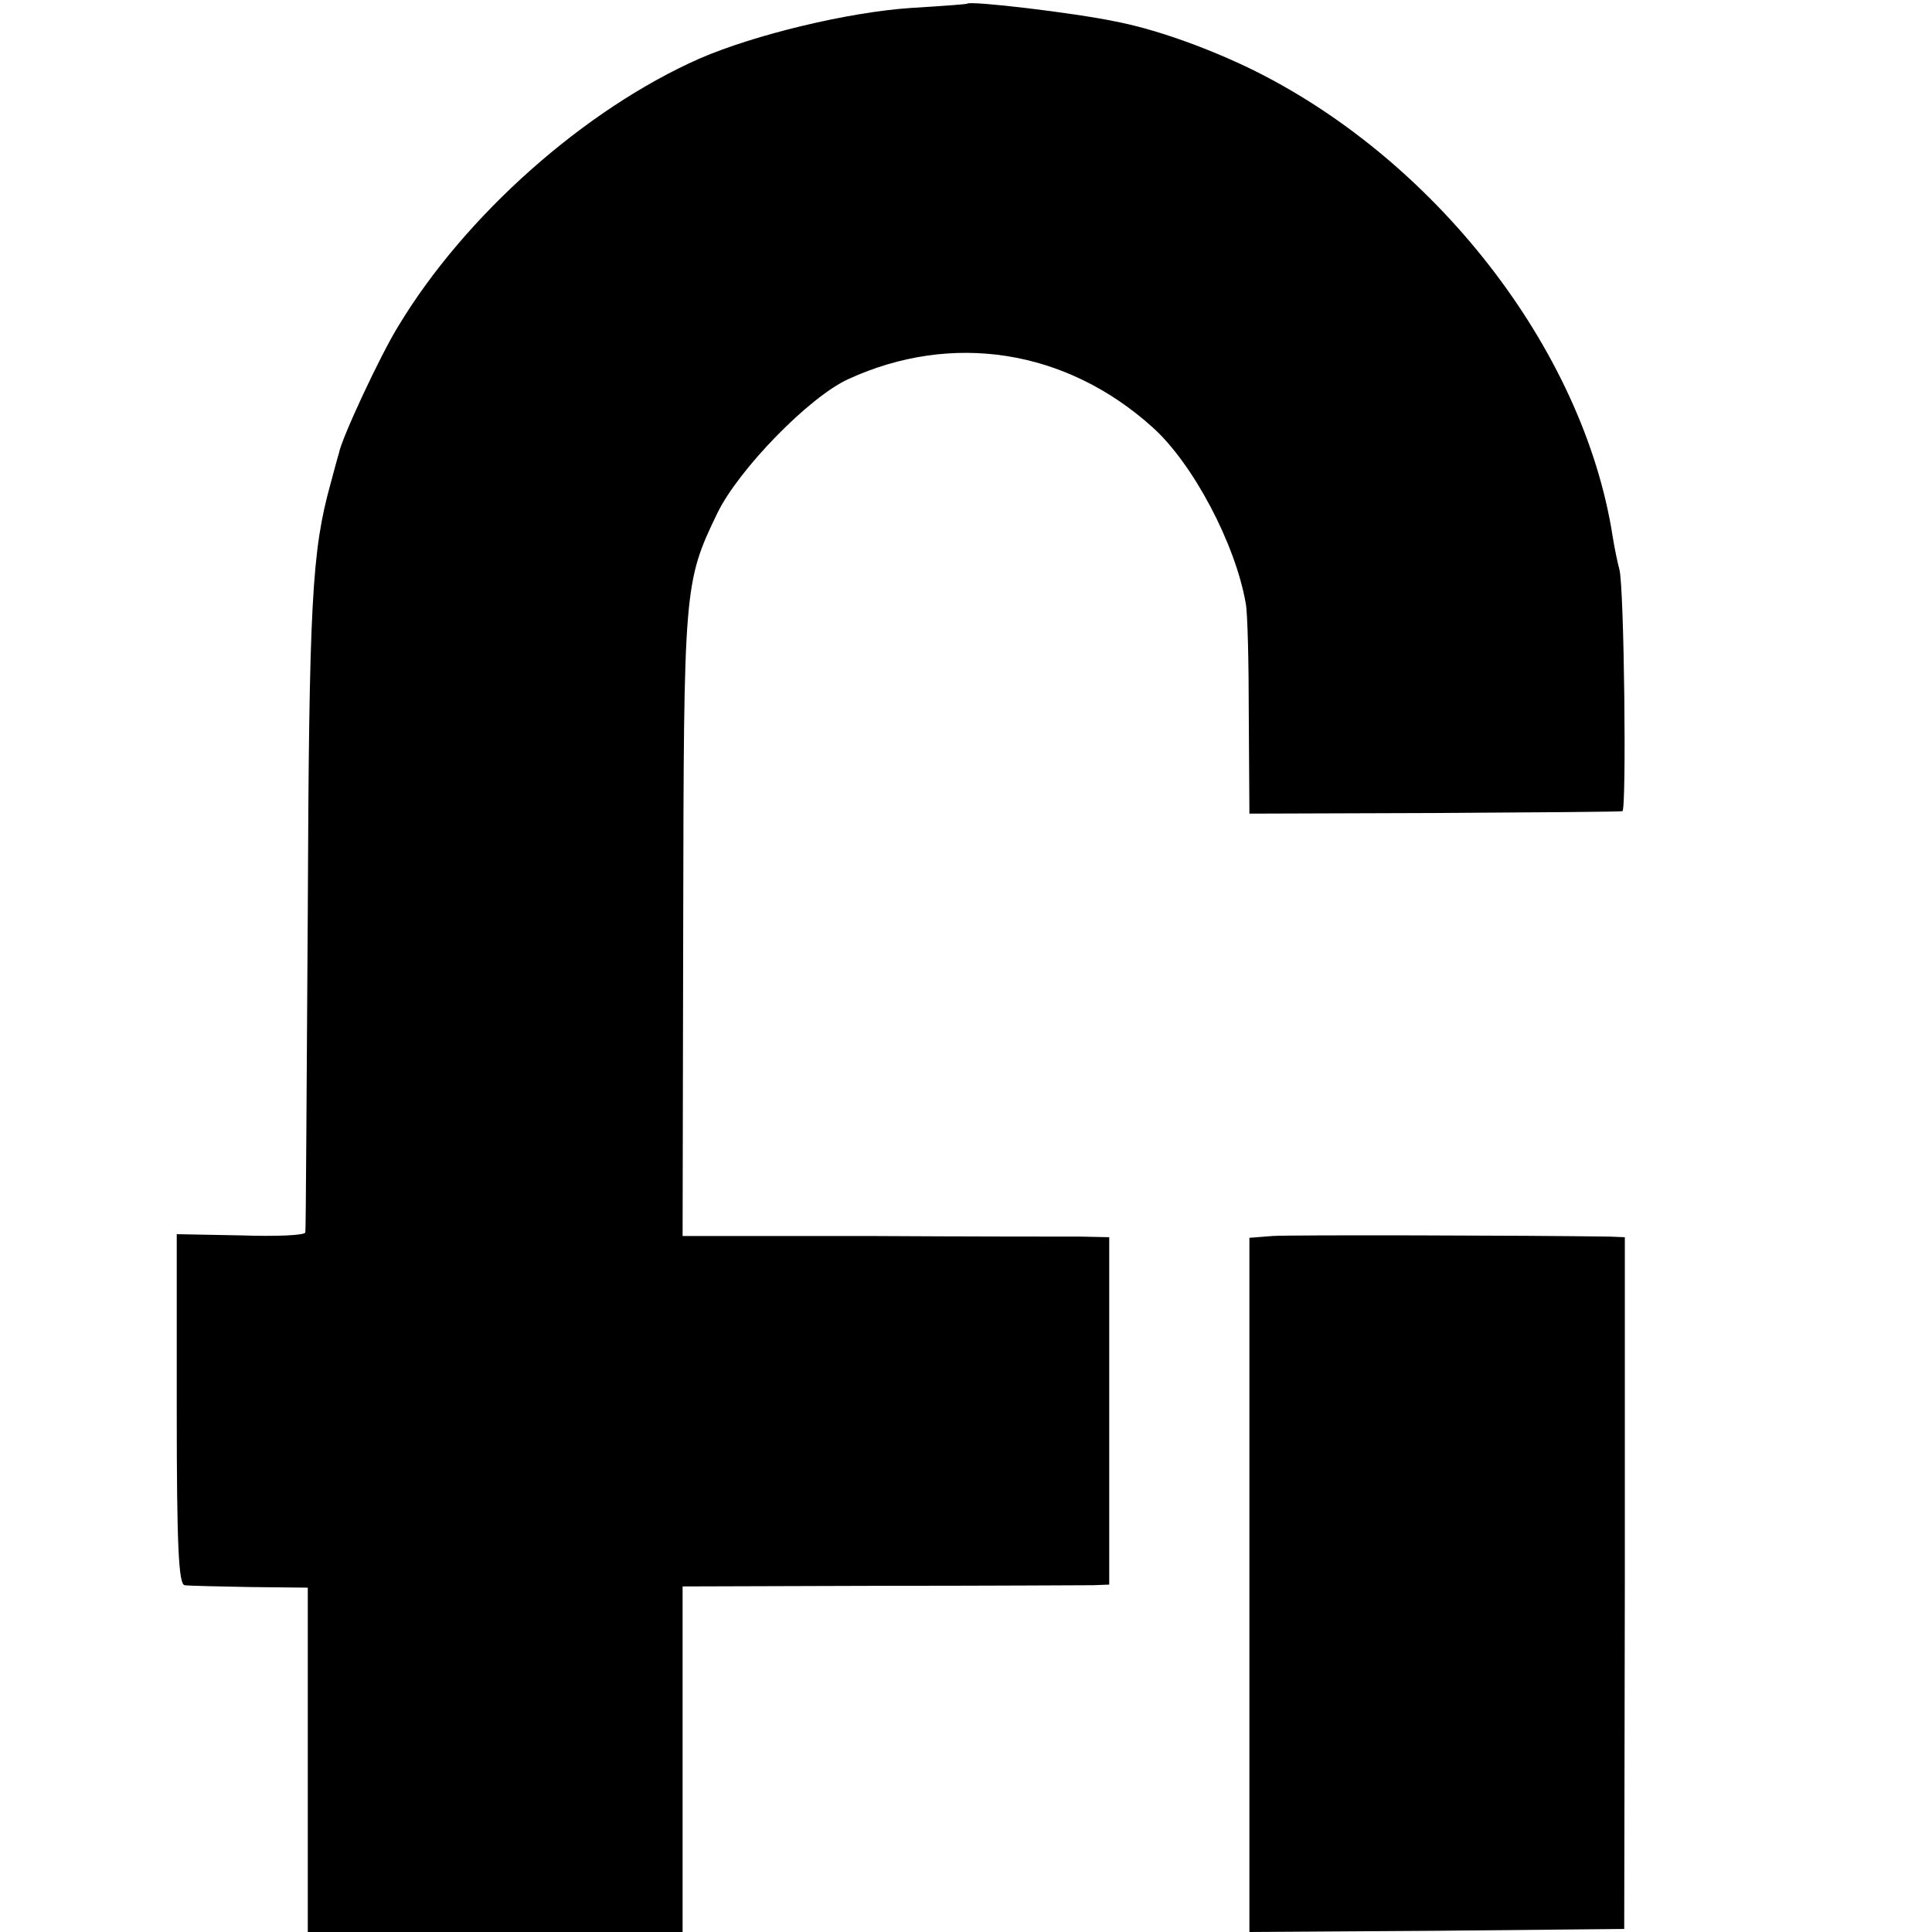
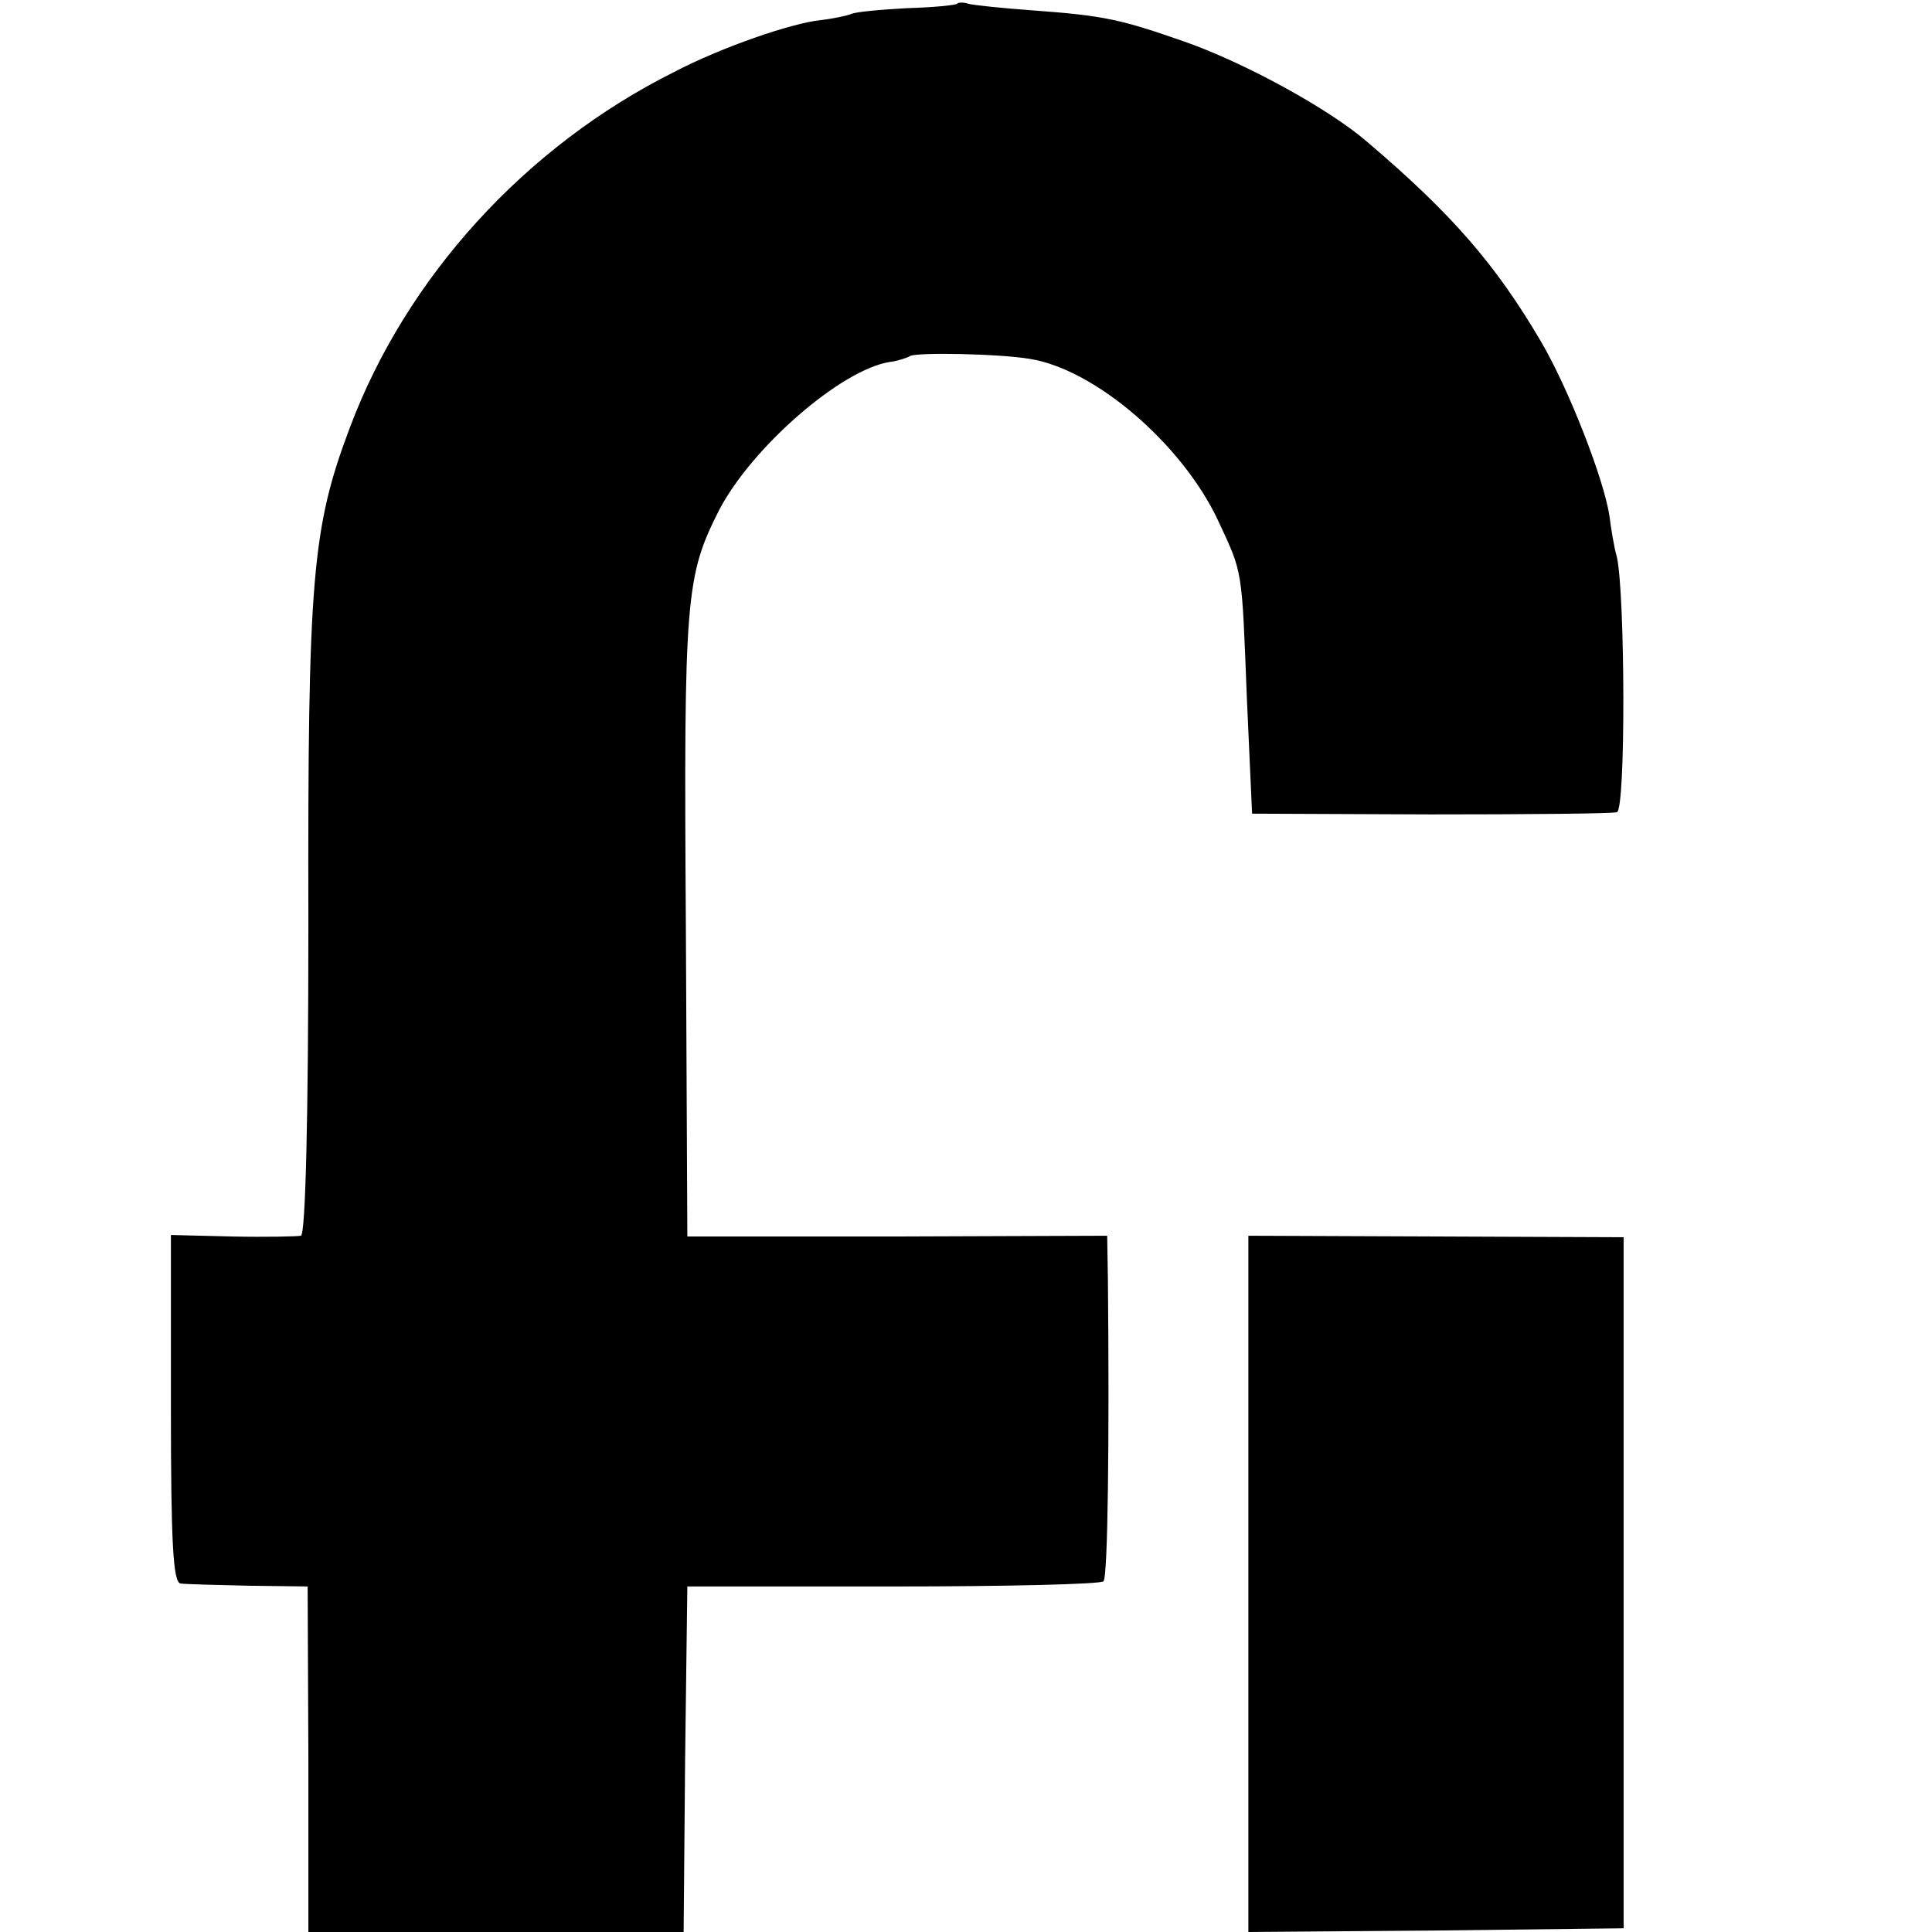
- <svg xmlns="http://www.w3.org/2000/svg" version="1.0" width="317pt" height="317pt" viewBox="0 0 317 317" preserveAspectRatio="xMidYMid meet">
-   <g transform="translate(0,317) scale(0.1,-0.1)" fill="#000000" stroke="none">
-     <path d="M1587 3164 c-1 -1 -42 -4 -92 -7 -104 -7 -257 -44 -347 -83 -188 -83 -385 -257 -495 -440 -29 -47 -93 -184 -97 -208 -2 -6 -8 -29 -14 -51 -30 -109 -35 -192 -37 -700 -2 -286 -3 -523 -4 -527 0 -5 -48 -7 -106 -5 l-105 2 0 -287 c0 -223 3 -288 13 -289 6 -1 55 -2 107 -3 l95 -1 0 -282 0 -283 307 0 308 0 0 283 0 284 323 1 c177 0 334 1 350 1 l27 1 0 285 0 285 -47 1 c-27 0 -184 0 -351 1 l-302 0 1 512 c1 552 1 560 56 674 35 72 151 191 215 220 170 78 357 49 499 -79 66 -59 136 -191 153 -289 3 -14 5 -97 5 -185 l1 -160 303 1 c166 1 305 2 309 3 7 1 3 370 -5 397 -3 11 -8 35 -11 54 -48 308 -294 623 -600 770 -74 35 -154 63 -217 75 -67 14 -236 34 -242 29z" />
-     <path d="M2088 1142 l-38 -3 0 -570 0 -569 307 2 308 3 1 568 0 567 -25 1 c-134 2 -524 3 -553 1z" />
+ <svg xmlns="http://www.w3.org/2000/svg" version="1.0" width="260pt" height="260pt" viewBox="0 0 260 260" preserveAspectRatio="xMidYMid meet">
+   <g transform="translate(0,260) scale(0.1,-0.1)" fill="#000000" stroke="none">
+     <path d="M1288 2595 c-2 -2 -32 -5 -68 -6 -36 -2 -69 -5 -75 -8 -5 -2 -23 -6 -40 -8 -40 -4 -135 -37 -198 -70 -200 -100 -360 -276 -436 -478 -51 -135 -57 -202 -56 -667 0 -270 -4 -419 -10 -421 -5 -1 -47 -2 -93 -1 l-82 2 0 -234 c0 -180 3 -234 13 -235 6 -1 48 -2 92 -3 l79 -1 1 -232 0 -233 252 0 253 0 2 233 3 232 277 0 c152 0 280 3 283 7 6 5 8 193 6 404 l-1 61 -282 -1 -283 0 -2 419 c-3 444 0 470 45 559 44 84 164 189 230 199 9 1 22 5 27 8 10 5 120 3 161 -4 88 -14 205 -115 253 -217 34 -73 32 -63 39 -240 l7 -155 240 -1 c132 0 245 1 251 3 12 4 11 293 0 343 -4 14 -8 39 -10 55 -7 49 -55 172 -92 235 -61 104 -120 172 -234 269 -52 45 -166 107 -246 135 -86 30 -108 35 -204 42 -41 3 -80 7 -87 9 -6 2 -13 2 -15 0z" />
+     <path d="M1680 468 l0 -468 253 2 252 3 0 465 0 465 -252 1 -253 1 0 -469z" />
  </g>
</svg>
